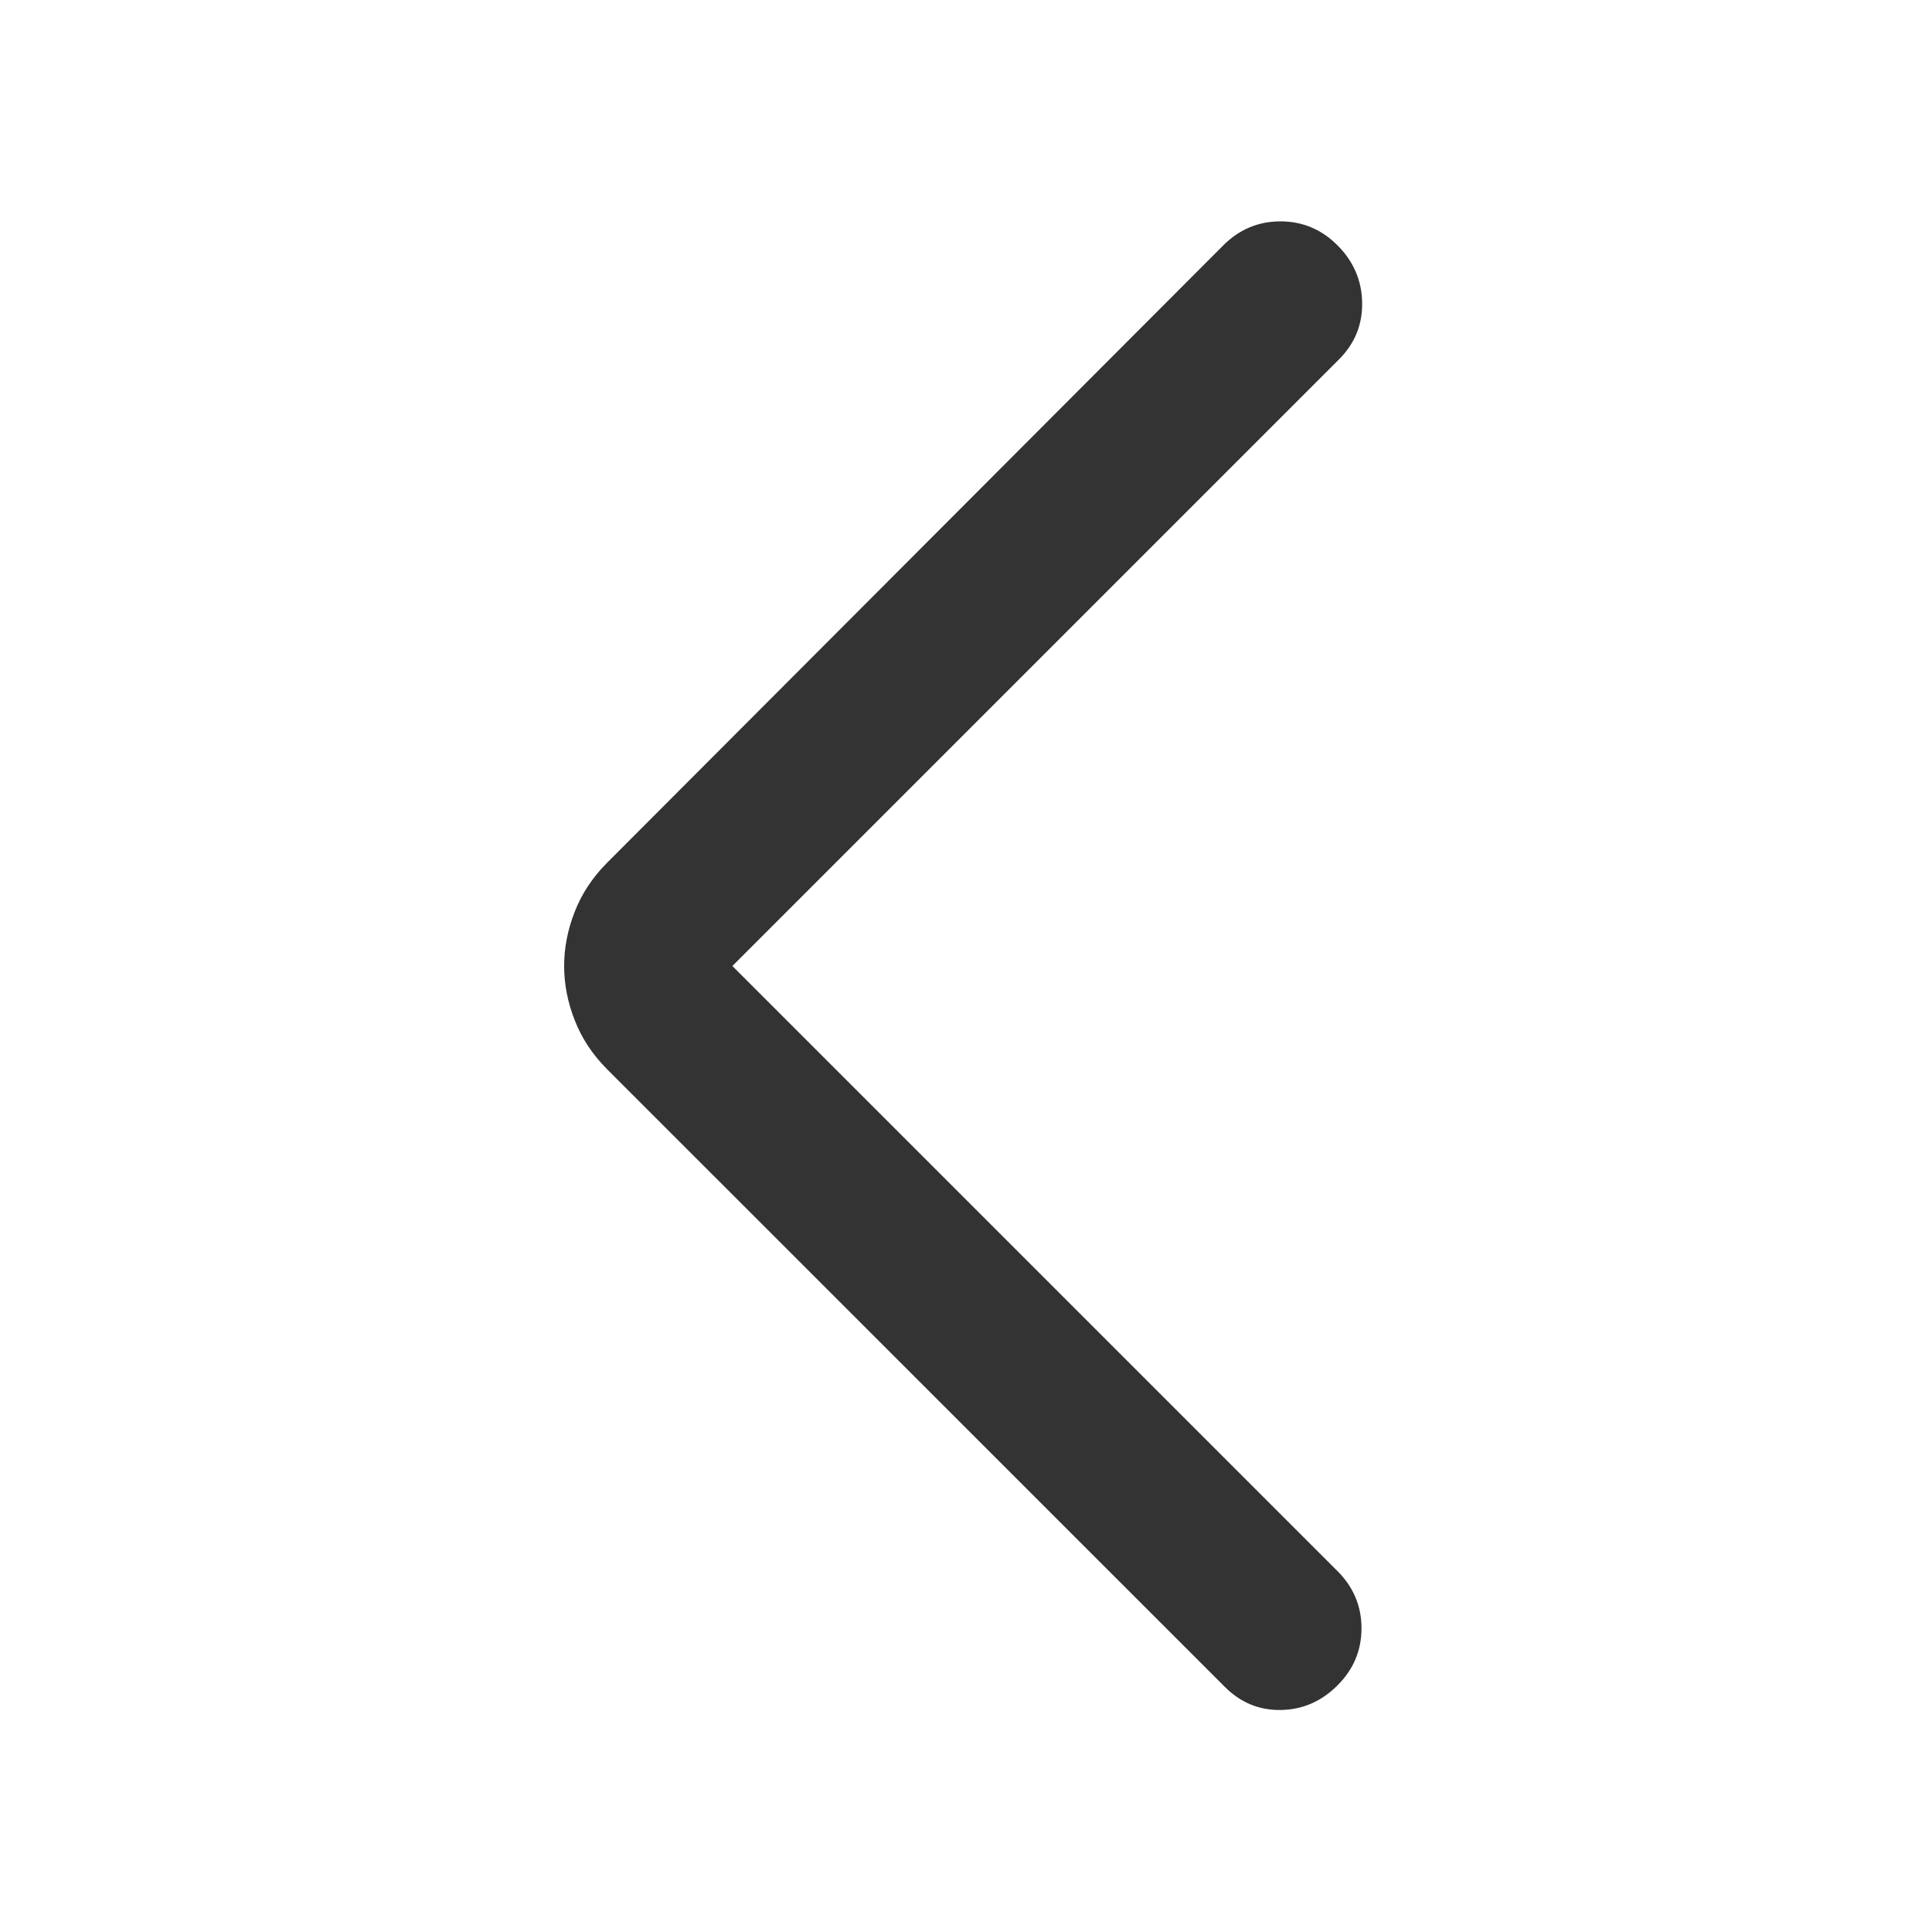
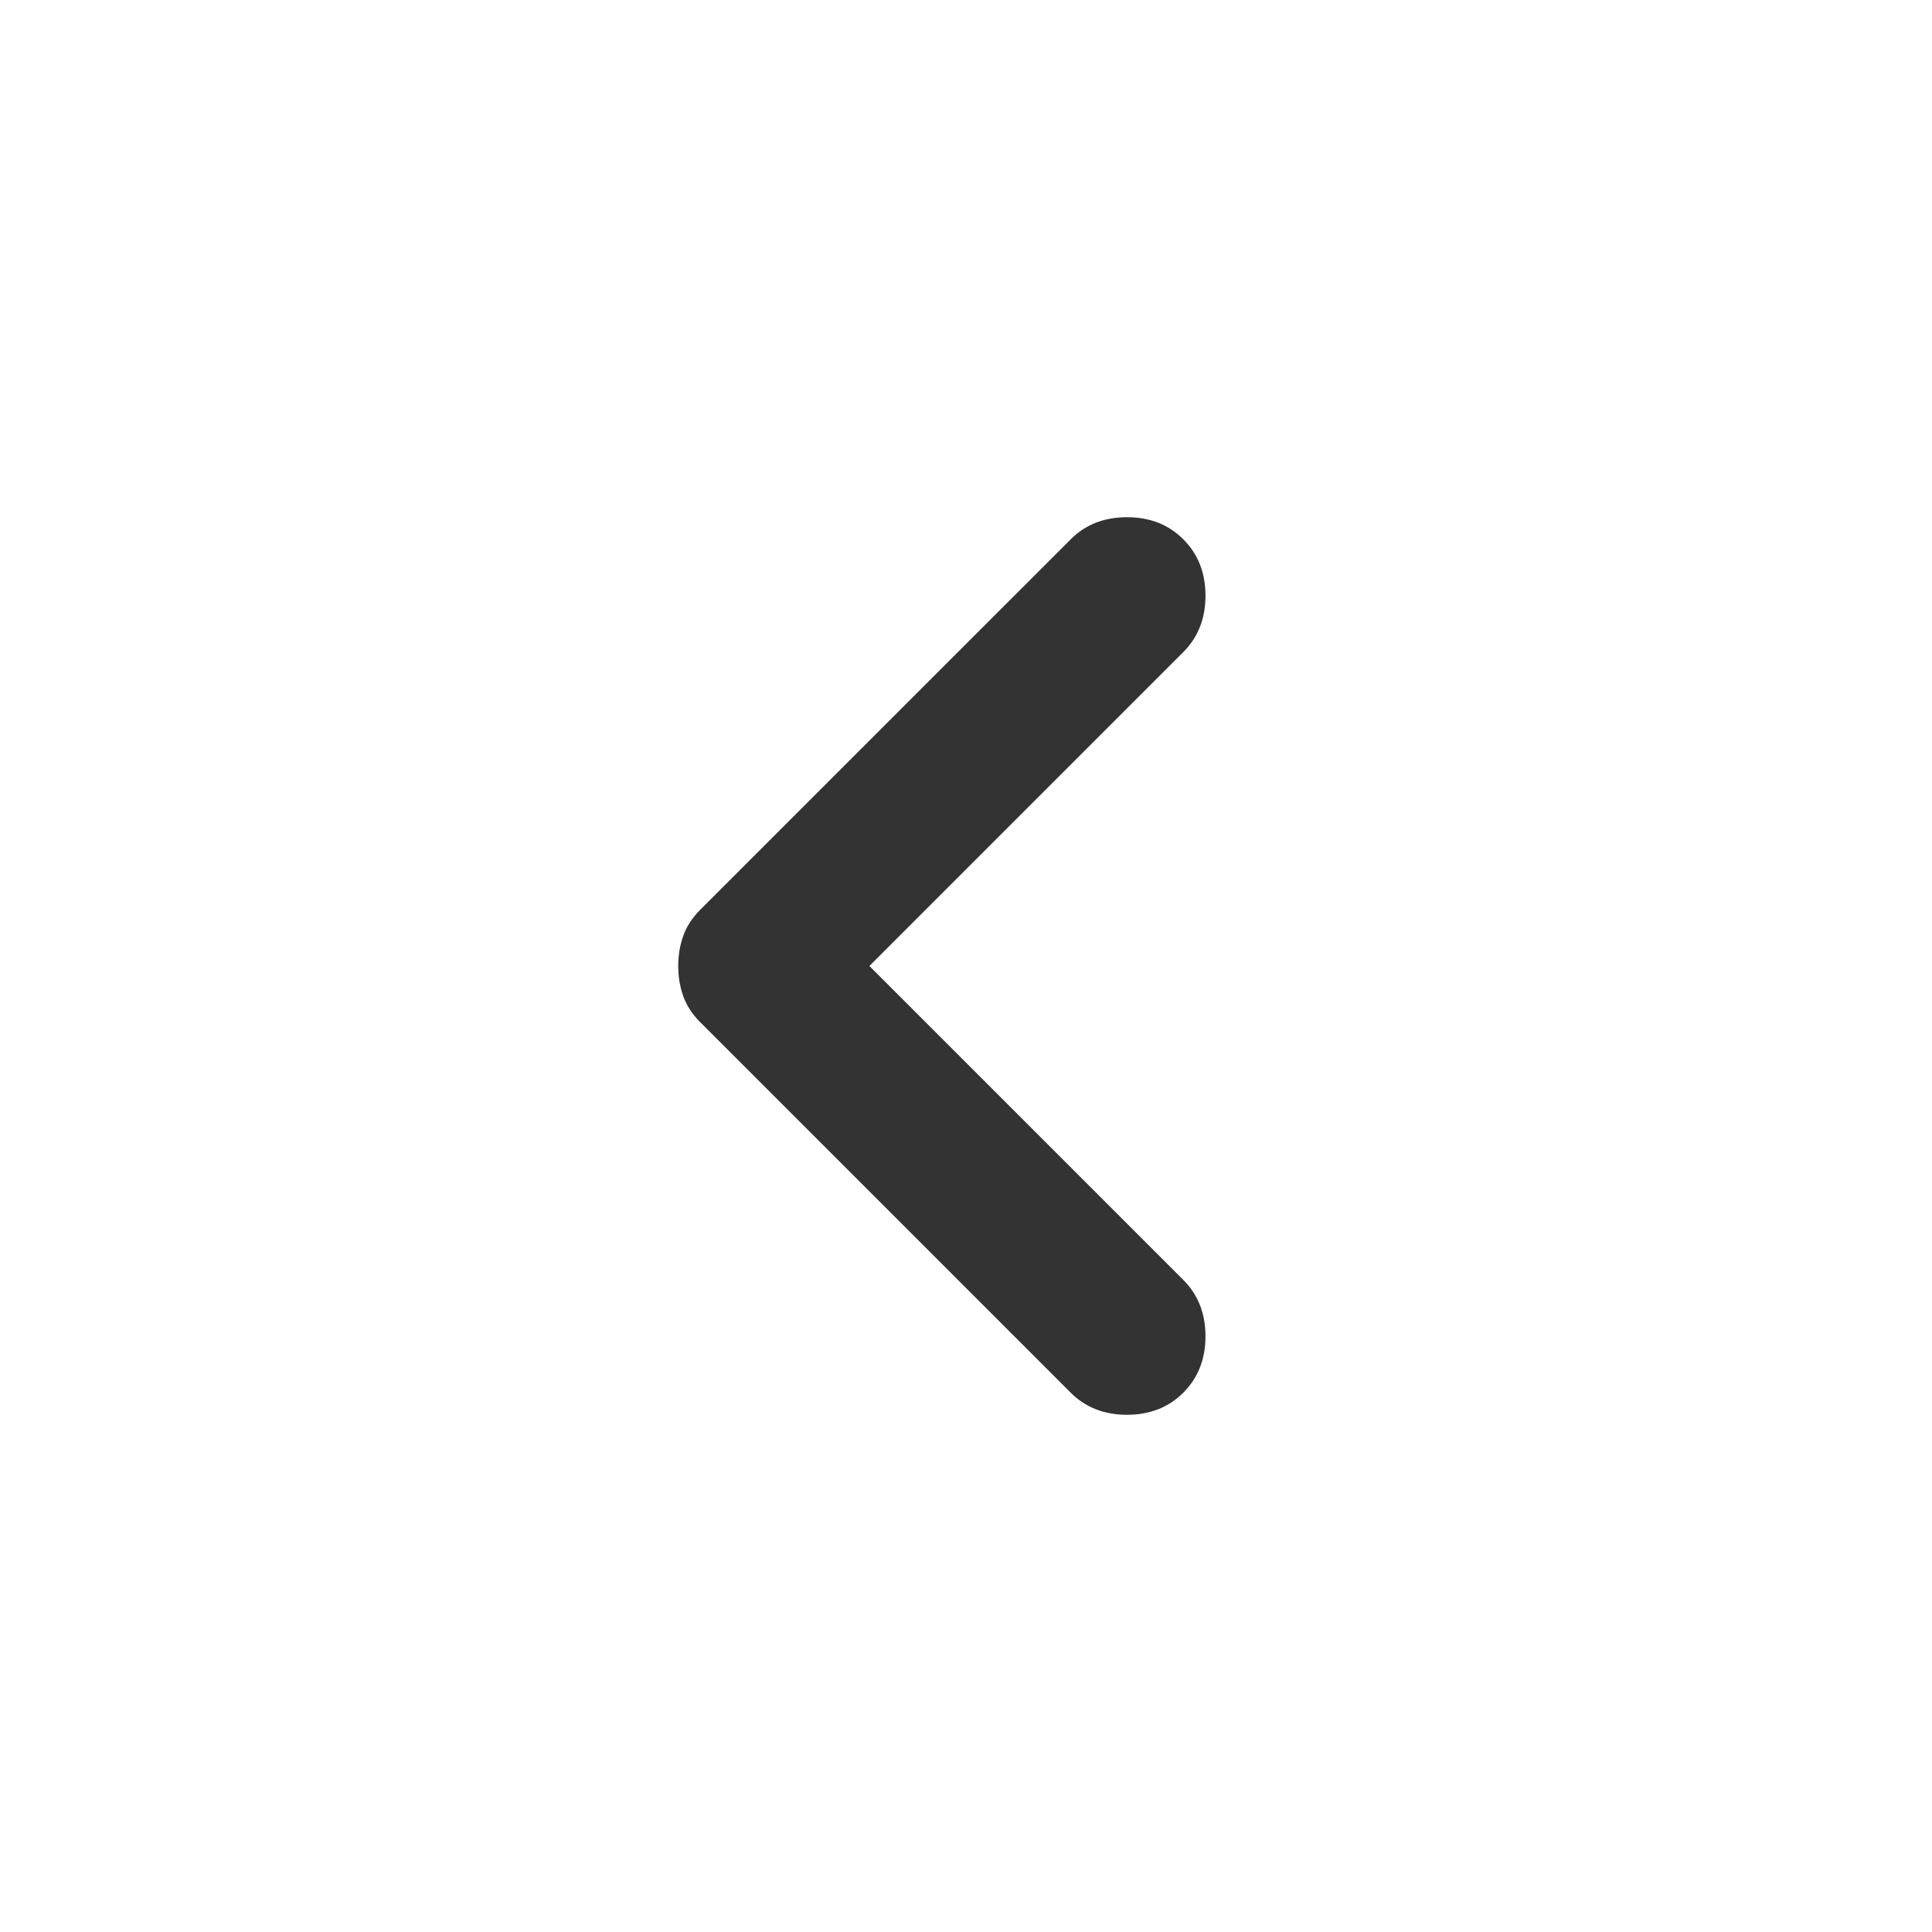
<svg xmlns="http://www.w3.org/2000/svg" width="24" height="24" viewBox="0 0 24 24" fill="none">
-   <path d="M9.098 12L16.631 4.467C16.83 4.269 16.926 4.032 16.921 3.758C16.916 3.483 16.814 3.247 16.615 3.048C16.417 2.849 16.18 2.75 15.906 2.75C15.632 2.75 15.395 2.849 15.196 3.048L7.54 10.719C7.36 10.9 7.226 11.103 7.139 11.327C7.051 11.551 7.008 11.776 7.008 12C7.008 12.224 7.051 12.449 7.139 12.673C7.226 12.897 7.36 13.1 7.54 13.281L15.212 20.952C15.41 21.151 15.644 21.247 15.913 21.242C16.183 21.237 16.417 21.135 16.615 20.936C16.814 20.738 16.913 20.501 16.913 20.227C16.913 19.953 16.814 19.716 16.615 19.517L9.098 12Z" fill="#333333" />
+   <path d="M10.8 12L14.7 8.1C14.883 7.916 14.975 7.683 14.975 7.4C14.975 7.116 14.883 6.883 14.7 6.7C14.517 6.516 14.283 6.425 14 6.425C13.717 6.425 13.483 6.516 13.3 6.7L8.7 11.3C8.6 11.4 8.529 11.508 8.488 11.625C8.446 11.742 8.425 11.867 8.425 12C8.425 12.133 8.446 12.258 8.488 12.375C8.529 12.492 8.6 12.6 8.7 12.7L13.3 17.3C13.483 17.483 13.717 17.575 14 17.575C14.283 17.575 14.517 17.483 14.7 17.3C14.883 17.116 14.975 16.883 14.975 16.6C14.975 16.317 14.883 16.083 14.7 15.9L10.8 12Z" fill="#333333" />
</svg>
